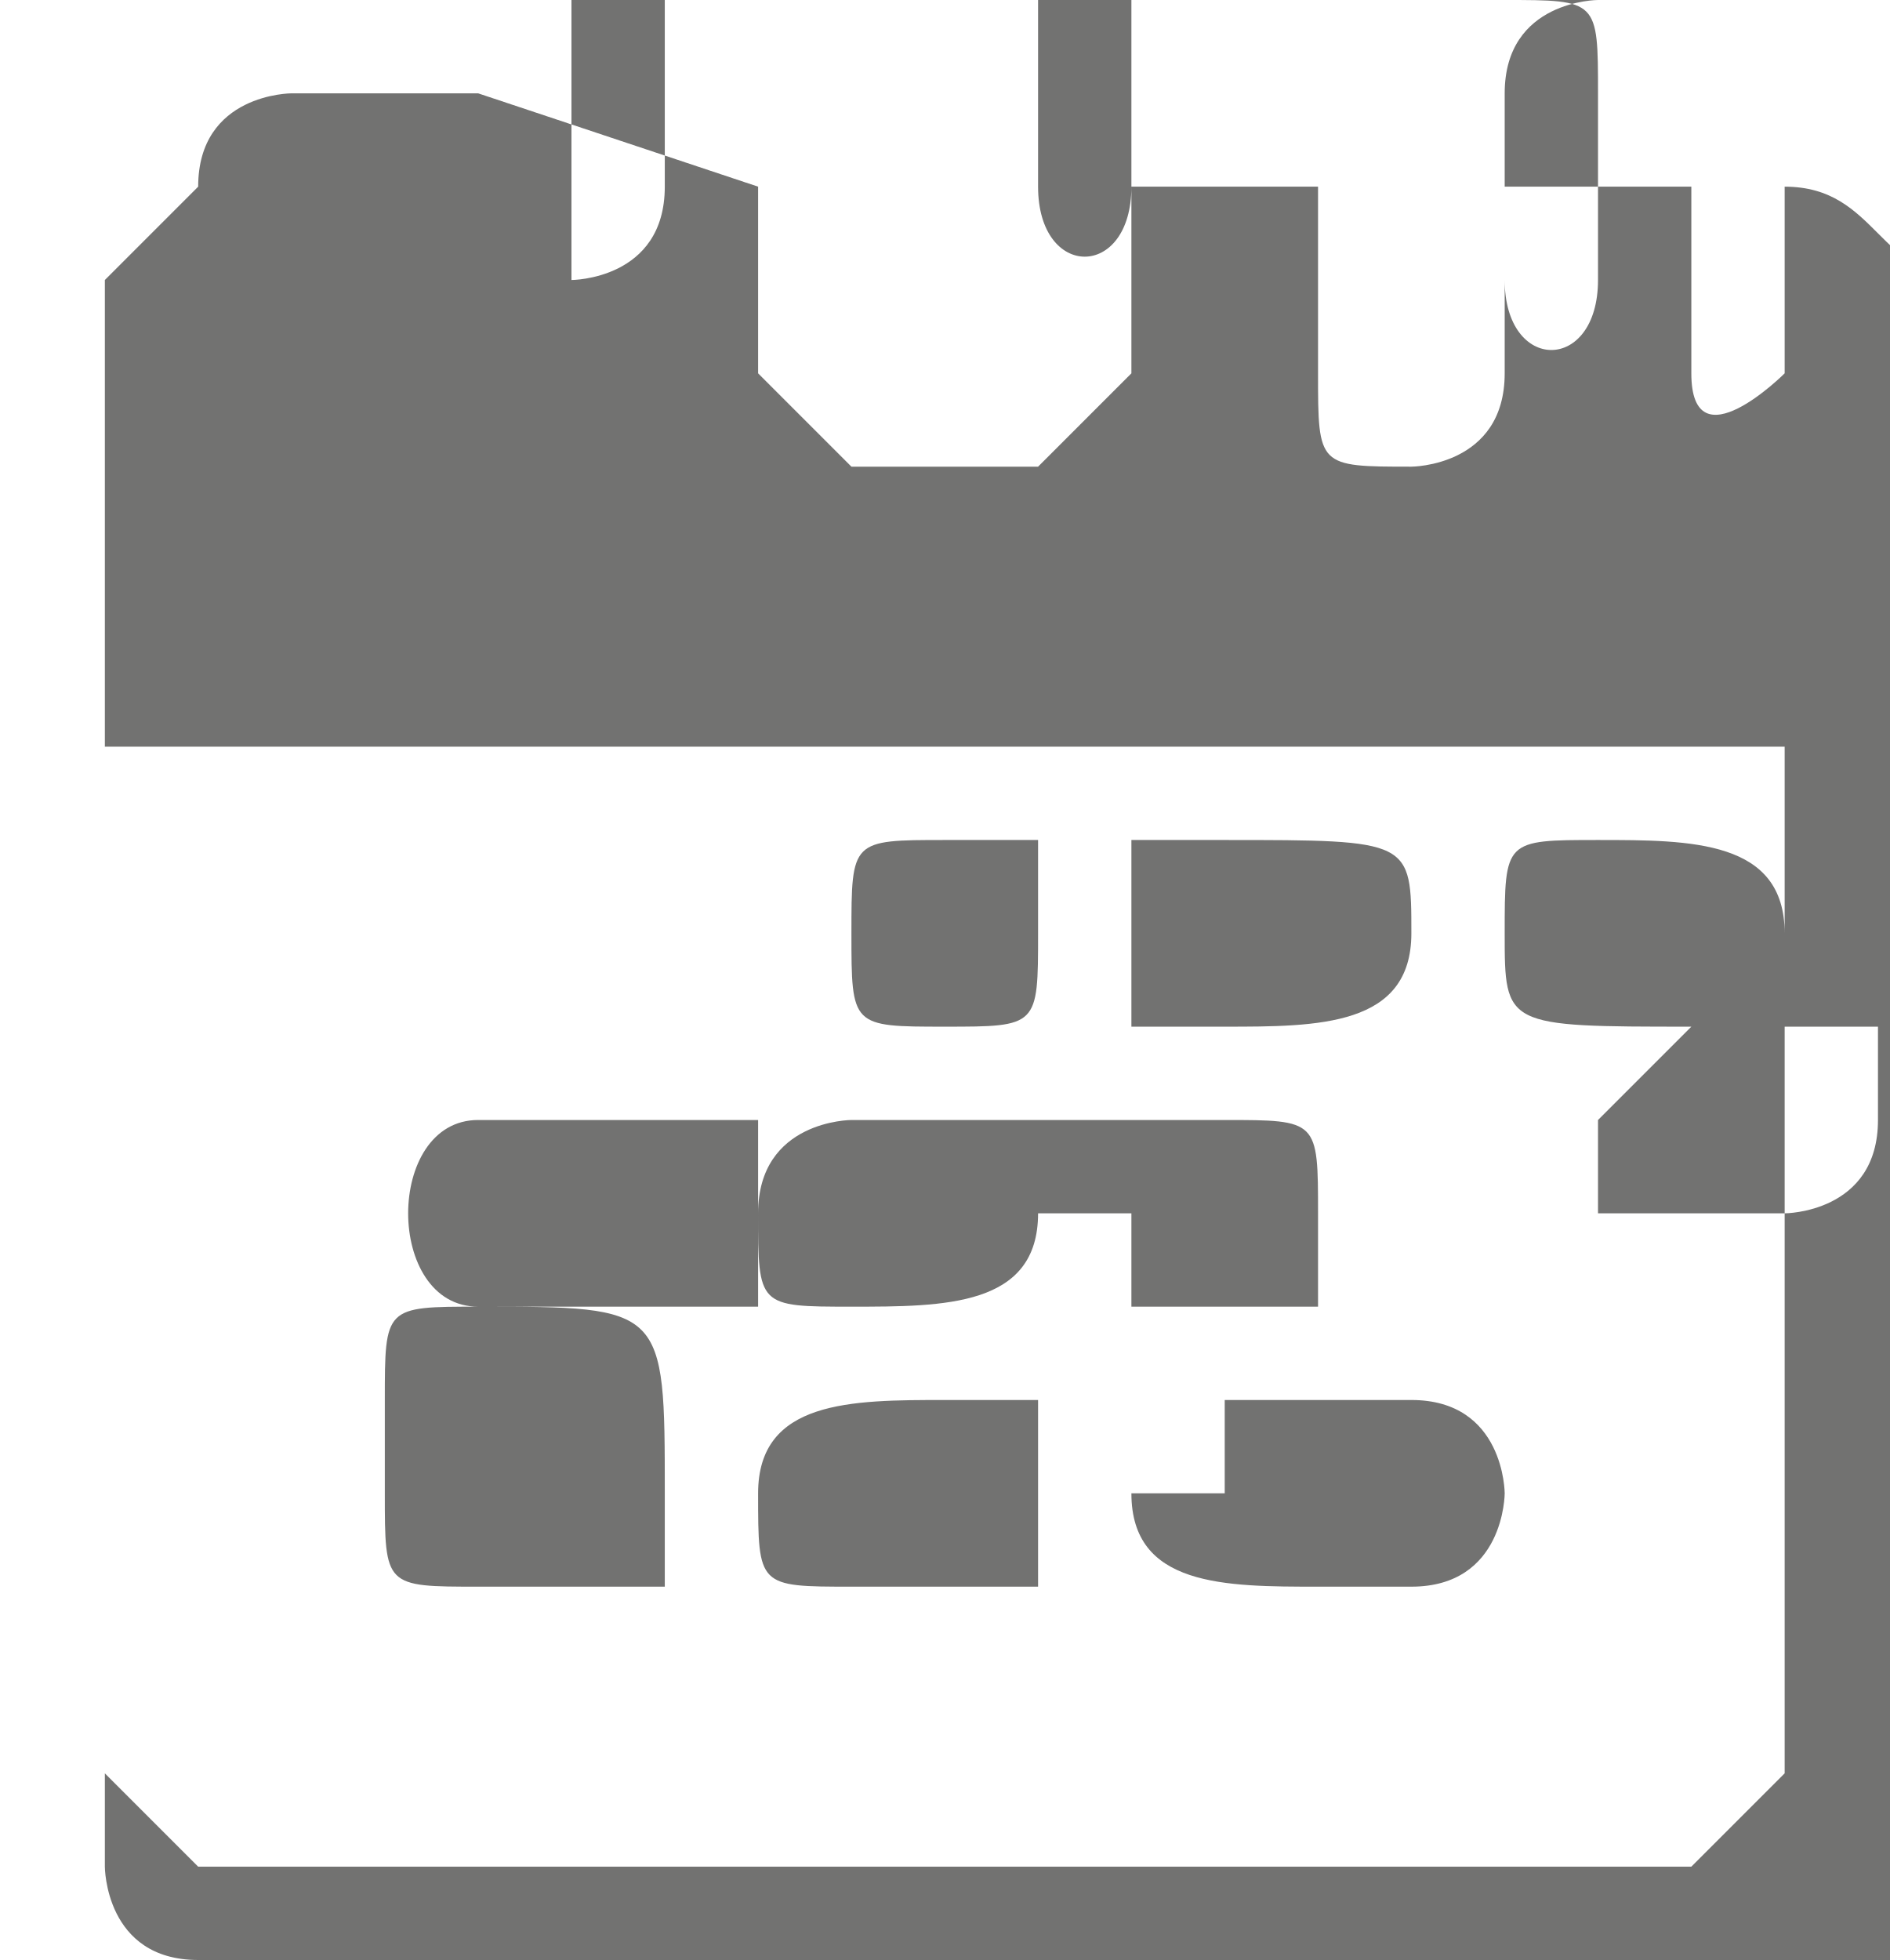
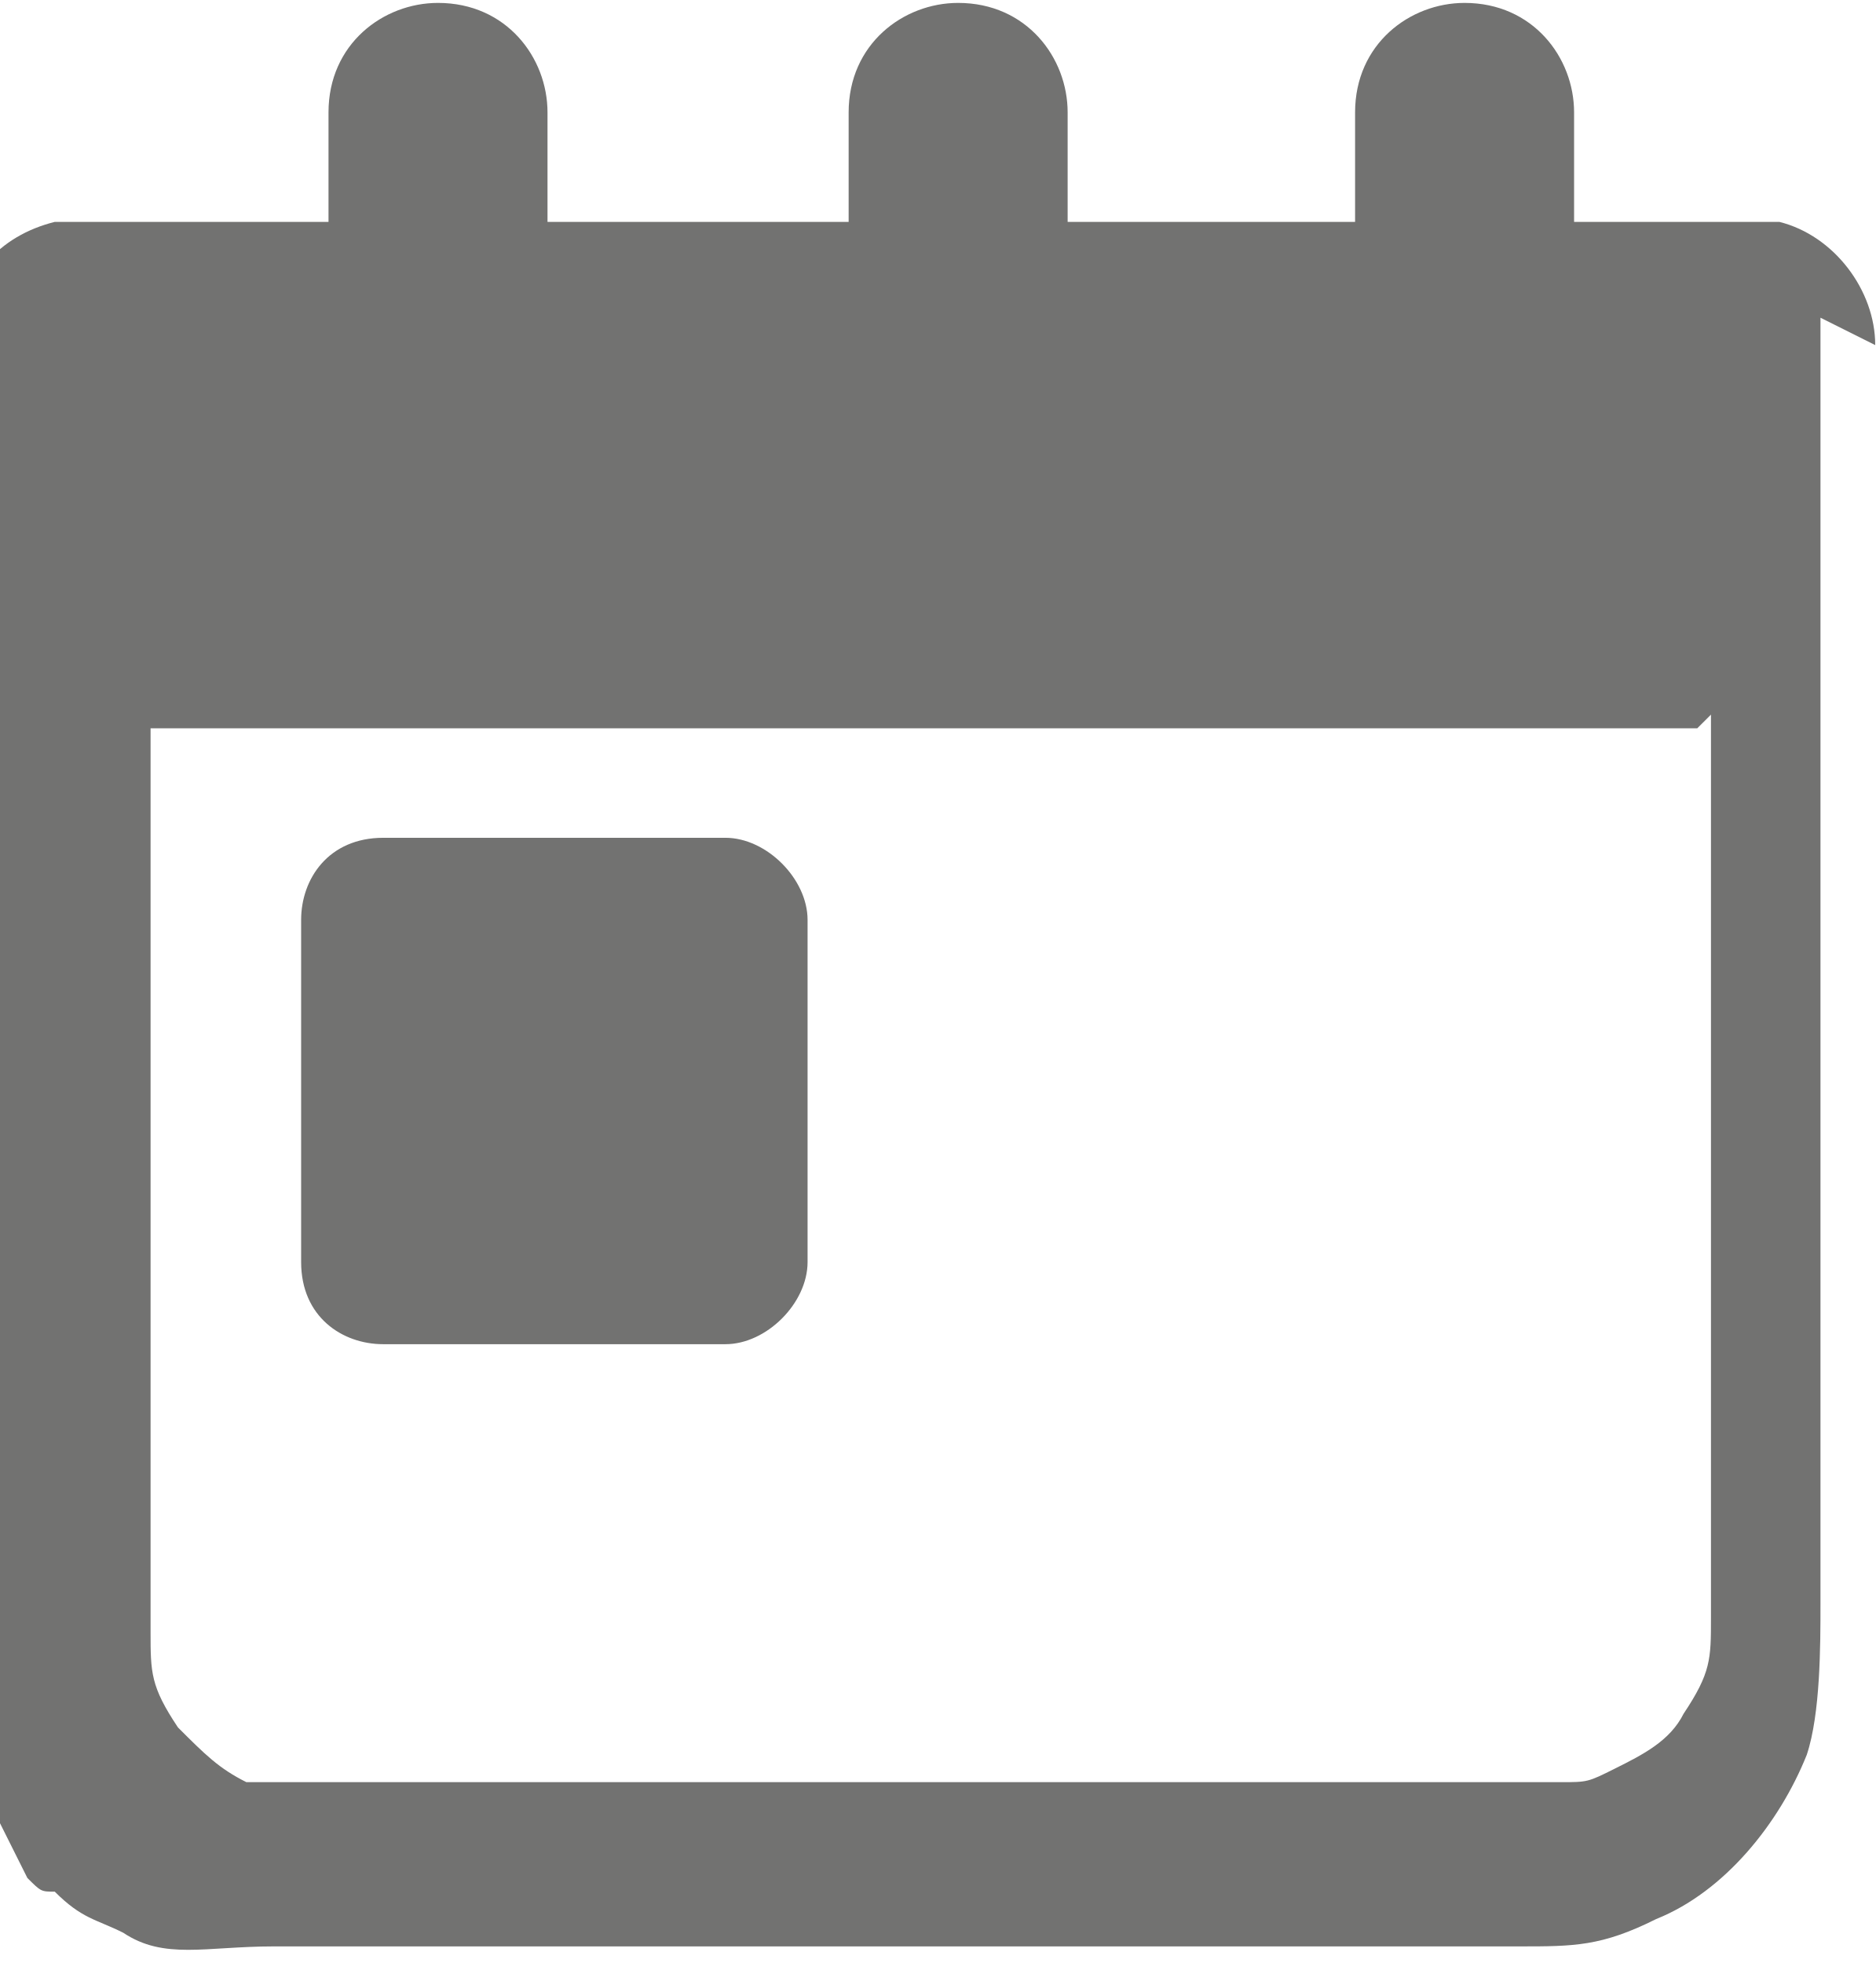
- <svg xmlns="http://www.w3.org/2000/svg" xml:space="preserve" width="0.753mm" height="0.781mm" version="1.1" style="shape-rendering:geometricPrecision; text-rendering:geometricPrecision; image-rendering:optimizeQuality; fill-rule:evenodd; clip-rule:evenodd" viewBox="0 0 0.2 0.21">
+ <svg xmlns="http://www.w3.org/2000/svg" xml:space="preserve" width="1.258mm" height="1.317mm" version="1.1" style="shape-rendering:geometricPrecision; text-rendering:geometricPrecision; image-rendering:optimizeQuality; fill-rule:evenodd; clip-rule:evenodd" viewBox="0 0 1.37 1.43">
  <defs>
    <style type="text/css">
   
    .fil0 {fill:#727271}
   
  </style>
  </defs>
  <g id="Слой_x0020_1">
-     <path class="fil0" d="M0.19 0.08c0,0 0,0.1 0,0.1 0,0 0,0.01 -0,0.01 -0,0 -0,0 -0.01,0.01 -0,0 -0,0 -0.01,0 -0.02,0 -0.05,0 -0.07,-0 -0.02,-0 -0.03,-0 -0.05,-0l-0.02 0c-0,0 -0,0 -0.01,-0 -0,-0 -0,-0 -0.01,-0.01 -0,-0 -0,-0.01 -0,-0.01 0,-0 -0,-0.1 0,-0.1l0.17 0zm-0.08 -0.08l-0 0c-0,0 -0,0 -0,0 -0,0 -0,0 -0,0 -0,0 -0,0 -0,0 -0,0 -0,0.02 0,0.02 0,0.01 0.01,0.01 0.01,-0 0,-0 0,-0.02 0,-0.02 -0,-0 -0,-0 -0,-0 -0,-0 -0,-0 -0,-0 -0,-0 -0,-0 -0,-0zm-0.05 0l-0 0c-0,0 -0,0 -0,0l-0 0c-0,0 -0,0 -0,0.01 -0,0 -0,0.02 0,0.02 0,0 0,0 0,0 0,0 0,0 0,0 0,-0 0.01,-0 0.01,-0.01 0,-0 0,-0.02 0,-0.03 -0,-0.01 -0,-0.01 -0.01,-0.01zm0.11 0l-0 0c-0,0 -0.01,0 -0.01,0.01 -0,0 -0,0.02 0,0.02 0,0.01 0.01,0.01 0.01,0 0,-0 0,-0.02 0,-0.02 -0,-0.01 -0,-0.01 -0.01,-0.01zm-0.08 0.11l0.01 -0c0.01,-0 0.01,-0 0.01,-0.01 0,-0 0,-0.01 -0,-0.01 -0,-0 -0.01,-0 -0.01,-0 -0.01,0 -0.01,-0 -0.01,0.01 -0,0.01 0,0.01 0.01,0.01zm0.03 0.02c0,0 -0,0.01 0,0.01 0,0 0.01,0 0.01,0 0,0 0.01,0 0.01,-0 0,-0 0,-0 0,-0 0,-0 0,-0 0,-0.01 0,-0.01 -0,-0.01 -0.01,-0.01l-0.01 -0c-0,0 -0.01,-0 -0.01,0 -0,0 -0,0 -0,0.01zm-0.08 0.03c0,0.01 0,0.01 0.01,0.01 0,0 0.02,0 0.02,-0 0,-0 0,-0 0,-0.01 0,-0.02 -0,-0.02 -0.02,-0.02 -0.01,0 -0.01,-0 -0.01,0.01zm0.04 -0c0,0.01 0,0.01 0.01,0.01 0,0 0,0 0.01,0 0,0 0.01,0 0.01,-0 0,-0 0,-0 0,-0.01 0,-0 0,-0.01 -0,-0.01 -0,-0 -0.01,-0 -0.01,-0 -0.01,0 -0.02,-0 -0.02,0.01zm0.04 -0.06c0,0 -0,0.01 0,0.01 0,0 0.01,0 0.01,0 0.01,0 0.02,0 0.02,-0.01 0,-0.01 -0,-0.01 -0.02,-0.01 -0,0 -0.01,-0 -0.01,0 -0,0 -0,0 -0,0.01zm0.04 0c0,0.01 0,0.01 0.02,0.01 0,0 0.01,-0 0.01,-0 0,-0 0,-0.01 0,-0.01 0,-0.01 -0.01,-0.01 -0.02,-0.01 -0.01,0 -0.01,-0 -0.01,0.01zm0.01 0.02c-0,0 -0,0 -0,0 -0,0 -0,0 -0,0 -0,0 -0,0.01 0,0.01 0,0 0.01,0 0.01,0 0,0 0.01,0 0.01,-0 0,-0 0.01,-0 0.01,-0.01 0,-0 0,-0.01 -0,-0.01 -0,-0 -0,-0 -0,-0 -0,-0 -0.02,-0 -0.02,-0zm-0.12 0c-0.01,0 -0.01,0.02 -0,0.02 0,0 0.01,0 0.01,0 0.01,0 0.01,0 0.02,-0 0,-0 0,-0.01 0,-0.02 -0,-0 -0.01,-0 -0.01,-0 -0,-0 -0.01,-0 -0.01,0zm0.04 0c-0,0 -0.01,0 -0.01,0.01 -0,0.01 0,0.01 0.01,0.01 0.01,0 0.02,0 0.02,-0.01 0,-0.01 0,-0.01 -0,-0.01 -0,-0 -0,-0 -0.01,-0 -0,-0 -0.01,-0 -0.01,0zm0.03 0.04c0,0.01 0.01,0.01 0.02,0.01 0,0 0,0 0.01,-0 0.01,-0 0.01,-0.01 0.01,-0.01 -0,-0 -0,-0.01 -0.01,-0.01 -0,-0 -0.01,-0 -0.01,-0 -0,0 -0.01,-0 -0.01,0 -0,0 -0,0 -0,0 -0,0 -0,0 0,0.01zm-0.07 -0.15c-0,-0 -0.01,0 -0.02,0 -0,0 -0.01,0 -0.01,0.01 -0,0 -0.01,0.01 -0.01,0.01 -0,0.01 -0,0.01 -0,0.02 -0,0.01 -0,0.02 -0,0.04 0,0.01 0,0.02 0,0.04 0,0.01 0,0.02 0,0.04 0,0.01 -0,0.03 0,0.03 0,0 0,0.01 0.01,0.01 0,0 0,0 0,0 0,0 0,0 0.01,0.01 0.01,0 0.01,0 0.02,0 0.01,0 0.02,0 0.04,0l0.04 0c0.02,0 0.04,0 0.06,-0 0.01,-0 0.01,0 0.01,-0 0.01,-0 0.01,-0.01 0.02,-0.02 0,-0 0,-0.01 0,-0.02l0 -0.12c0,-0.01 0,-0.02 -0.01,-0.03l-0 -0c-0.01,-0 -0.01,-0.01 -0.02,-0.01l0 0c-0,0.01 0,0.01 -0,0.02 -0,0 -0.01,0.01 -0.01,0 -0,-0 -0,-0 -0,-0 -0,-0 -0,-0 -0,-0 -0,-0 -0,-0 -0,-0 -0,-0 -0,-0.01 -0,-0.01 -0,-0 -0,-0.01 -0,-0.01 -0.01,-0 -0.02,0 -0.02,-0 0,0.01 0,0.02 -0,0.02 -0,0.01 -0.01,0.01 -0.01,0.01 -0.01,-0 -0.01,-0 -0.01,-0.01 -0,-0 -0,-0.02 -0,-0.02l-0.02 -0c0,0 0,0.02 -0,0.02 -0,0 -0,0 -0.01,0.01 -0,0 -0,0 -0.01,0 -0,0 -0.01,-0 -0.01,-0 -0,-0 -0,-0 -0.01,-0.01 -0,-0 -0,-0.01 -0,-0.01 -0,-0 0,-0.01 -0,-0.01z" />
+     <path class="fil0" d="M1.25 0.52c0,0.01 0,0.65 0,0.66 0,0.03 0,0.04 -0.02,0.07 -0.01,0.02 -0.03,0.03 -0.05,0.04 -0.02,0.01 -0.02,0.01 -0.04,0.01 -0.16,0 -0.31,0 -0.46,-0 -0.12,-0 -0.21,-0 -0.33,-0l-0.13 0c-0.02,0 -0.03,0 -0.04,-0 -0.02,-0.01 -0.03,-0.02 -0.05,-0.04 -0.02,-0.03 -0.02,-0.04 -0.02,-0.07 0,-0.01 -0,-0.65 0,-0.66l1.13 0zm-0.97 0.09l0.25 0c0.03,0 0.06,0.03 0.06,0.06l0 0.25c0,0.03 -0.03,0.06 -0.06,0.06l-0.25 0c-0.03,0 -0.06,-0.02 -0.06,-0.06l0 -0.25c0,-0.03 0.02,-0.06 0.06,-0.06zm1.09 -0.36c0,-0.04 -0.03,-0.08 -0.07,-0.09l-0 -0 -0 0 -0.01 -0 -0.14 0 0 -0.08c0,-0.04 -0.03,-0.08 -0.08,-0.08 -0.04,0 -0.08,0.03 -0.08,0.08l0 0.08 -0.21 0 0 -0.08c0,-0.04 -0.03,-0.08 -0.08,-0.08 -0.04,0 -0.08,0.03 -0.08,0.08l0 0.08 -0.22 0 0 -0.08c0,-0.04 -0.03,-0.08 -0.08,-0.08 -0.04,0 -0.08,0.03 -0.08,0.08l0 0.08 -0.18 0 -0.01 0 -0.01 0 -0 0c-0.04,0.01 -0.07,0.04 -0.07,0.09 0,0.11 0,0.22 0,0.33 0,0.08 0,0.16 0,0.24 0,0.08 0,0.16 0,0.24 0,0.05 -0,0.19 0.01,0.23 0.01,0.02 0.03,0.06 0.04,0.08 0.01,0.01 0.01,0.01 0.02,0.01 0.02,0.02 0.03,0.02 0.05,0.03 0.03,0.02 0.06,0.01 0.11,0.01 0.08,0 0.16,0 0.24,0l0.27 0c0.13,0 0.27,0 0.4,-0 0.04,-0 0.06,0 0.1,-0.02 0.05,-0.02 0.09,-0.07 0.11,-0.12 0.01,-0.03 0.01,-0.08 0.01,-0.11 0,-0.31 0,-0.62 0,-0.94z" />
  </g>
</svg>
